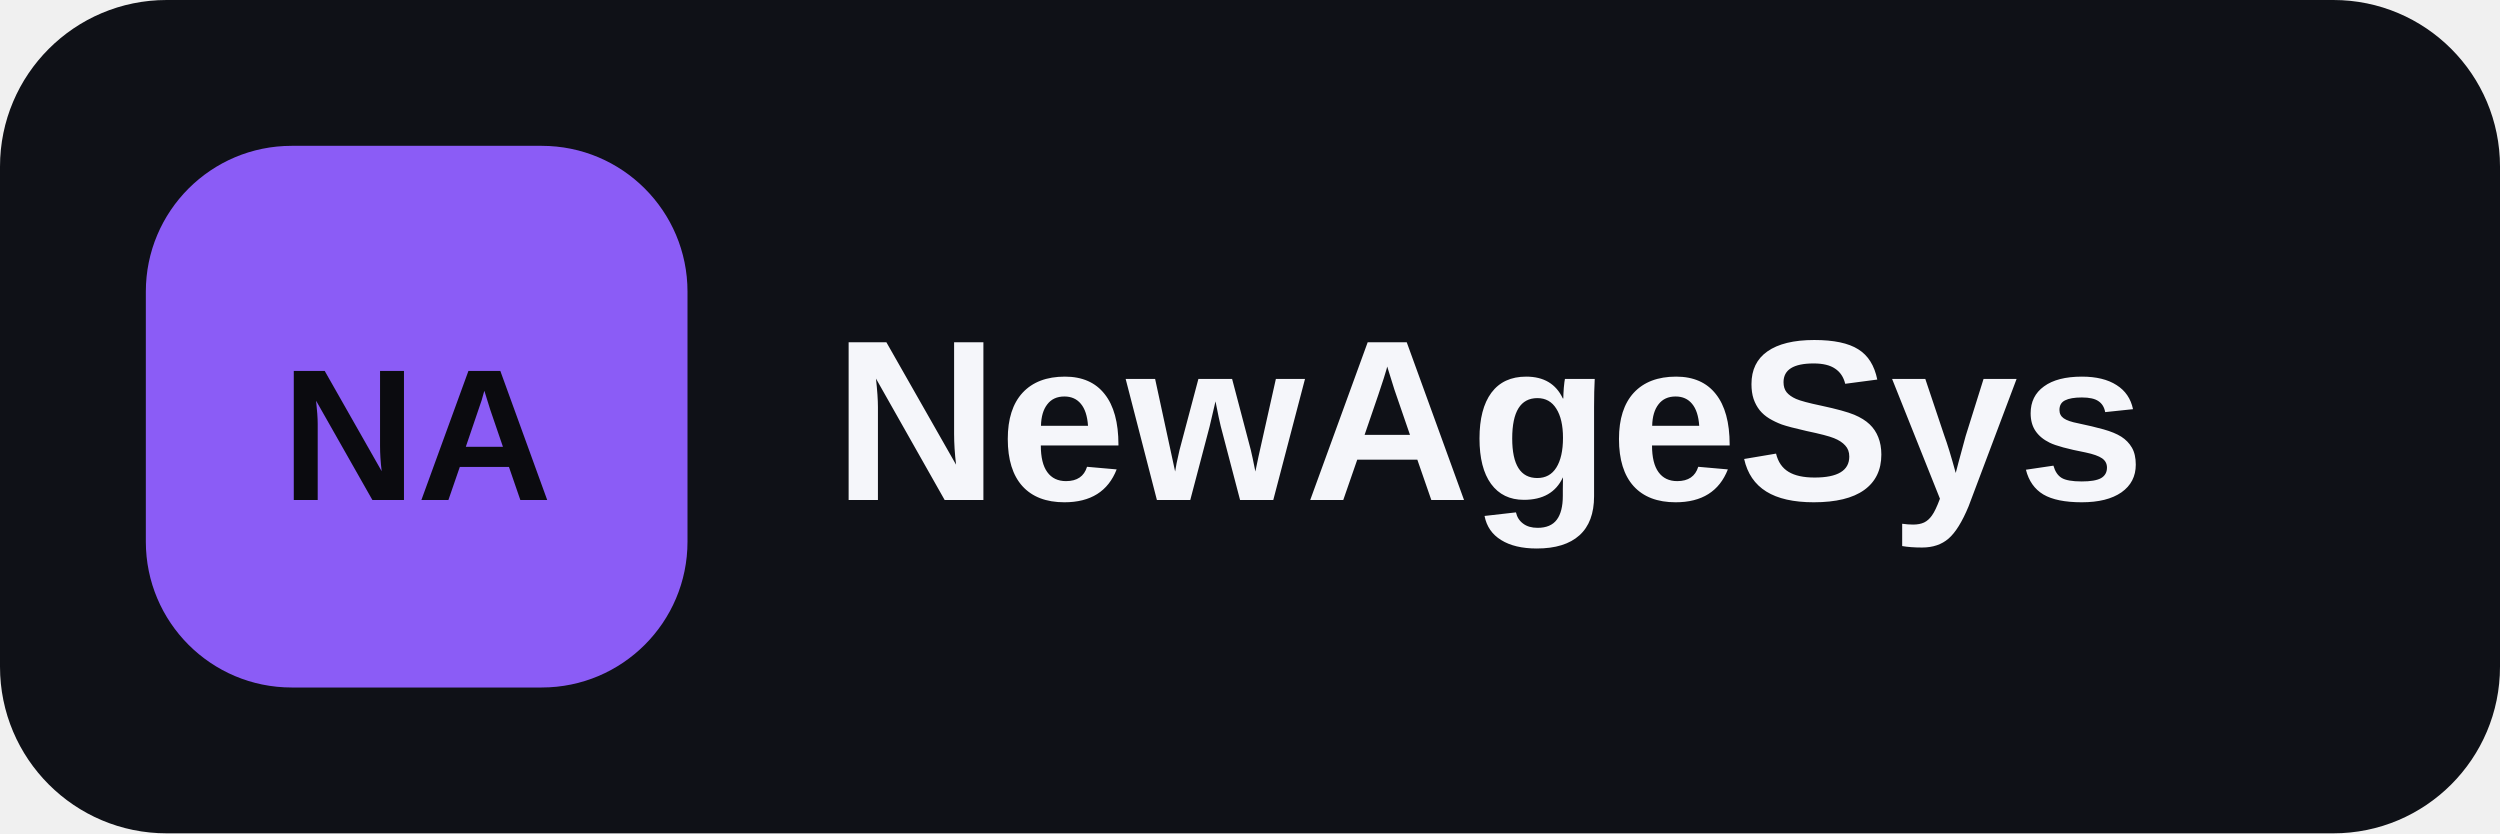
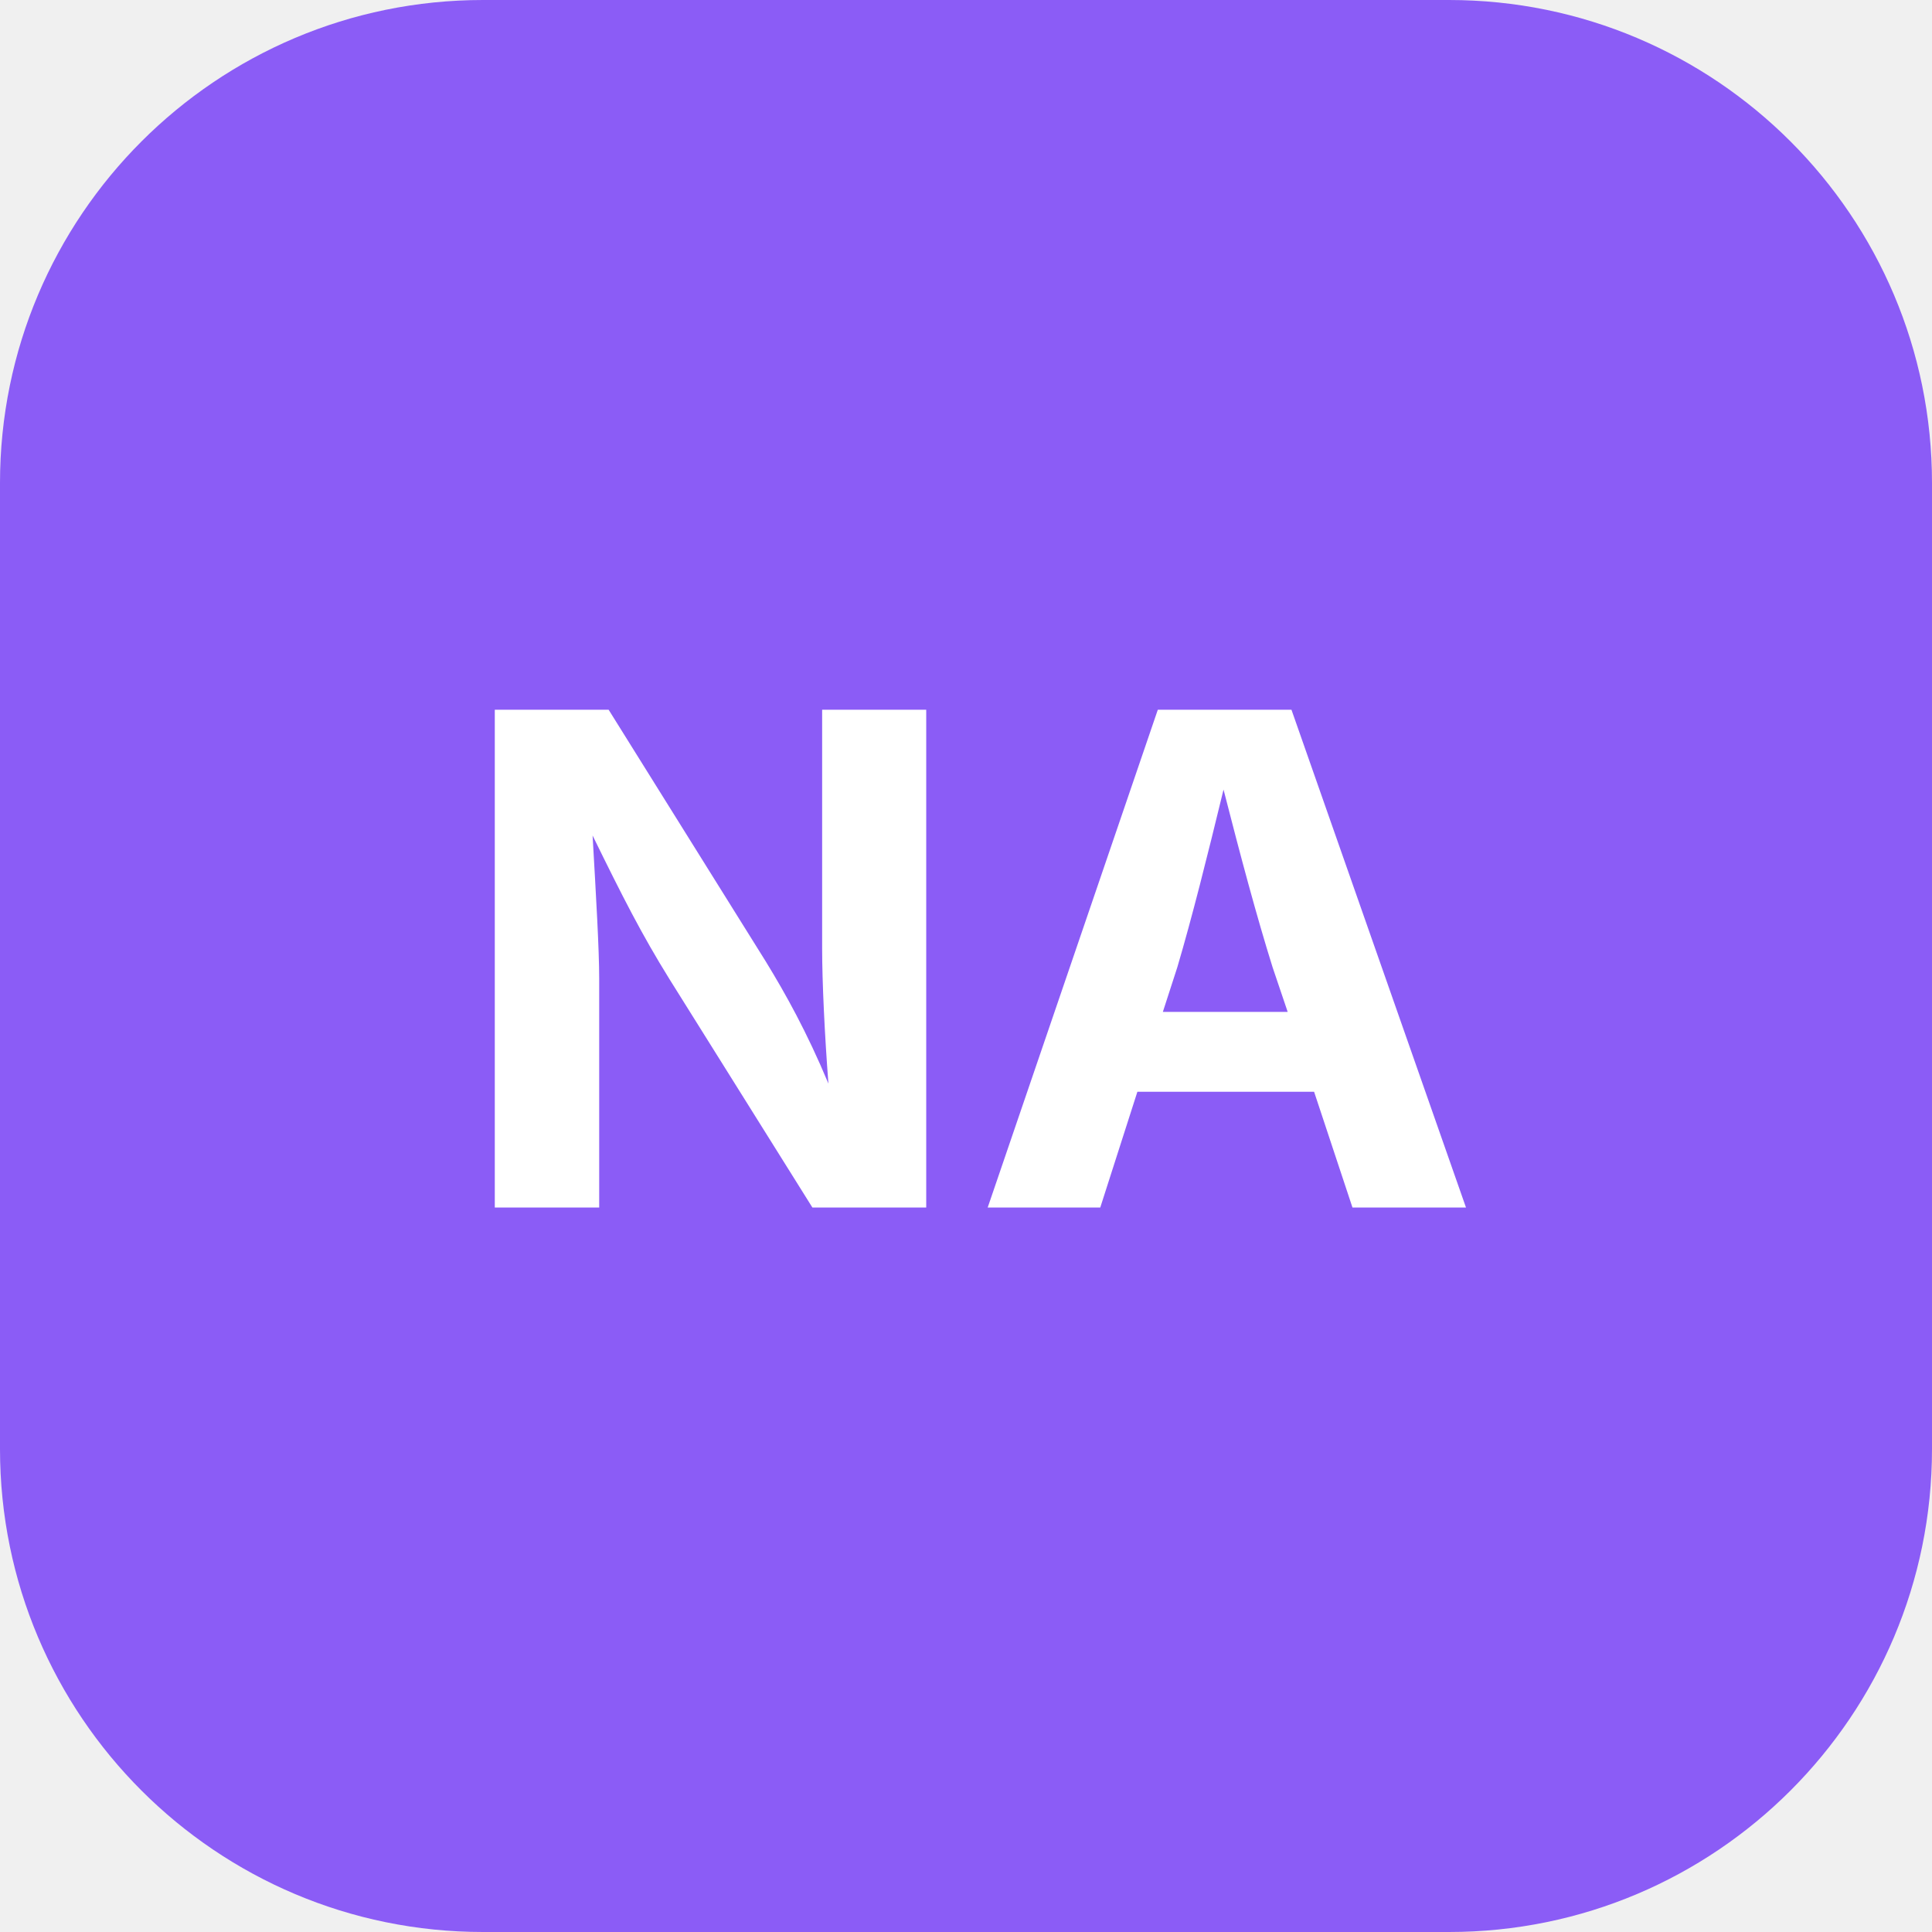
- <svg xmlns="http://www.w3.org/2000/svg" width="240" height="80" viewBox="0 0 240 80">
-   <rect width="240" height="80" rx="16" fill="#0f1117" />
-   <rect x="14" y="14" width="52" height="52" rx="14" fill="#8b5cf6" />
-   <text x="40" y="48" text-anchor="middle" font-family="Arial, sans-serif" font-size="18" font-weight="700" fill="#0b0b0f">NA</text>
-   <text x="80" y="48" font-family="Arial, sans-serif" font-size="22" font-weight="700" fill="#f5f6fa">NewAgeSys</text>
+ <svg xmlns="http://www.w3.org/2000/svg" width="96" height="96" viewBox="0 0 96 96" role="img" aria-label="NewAgeSys Solutions">
+   <rect width="96" height="96" rx="24" fill="#8b5cf6" />
+   <text x="48" y="60" text-anchor="middle" font-family="Space Grotesk, Inter, Arial, sans-serif" font-size="34" font-weight="700" fill="#ffffff">NA</text>
</svg>
